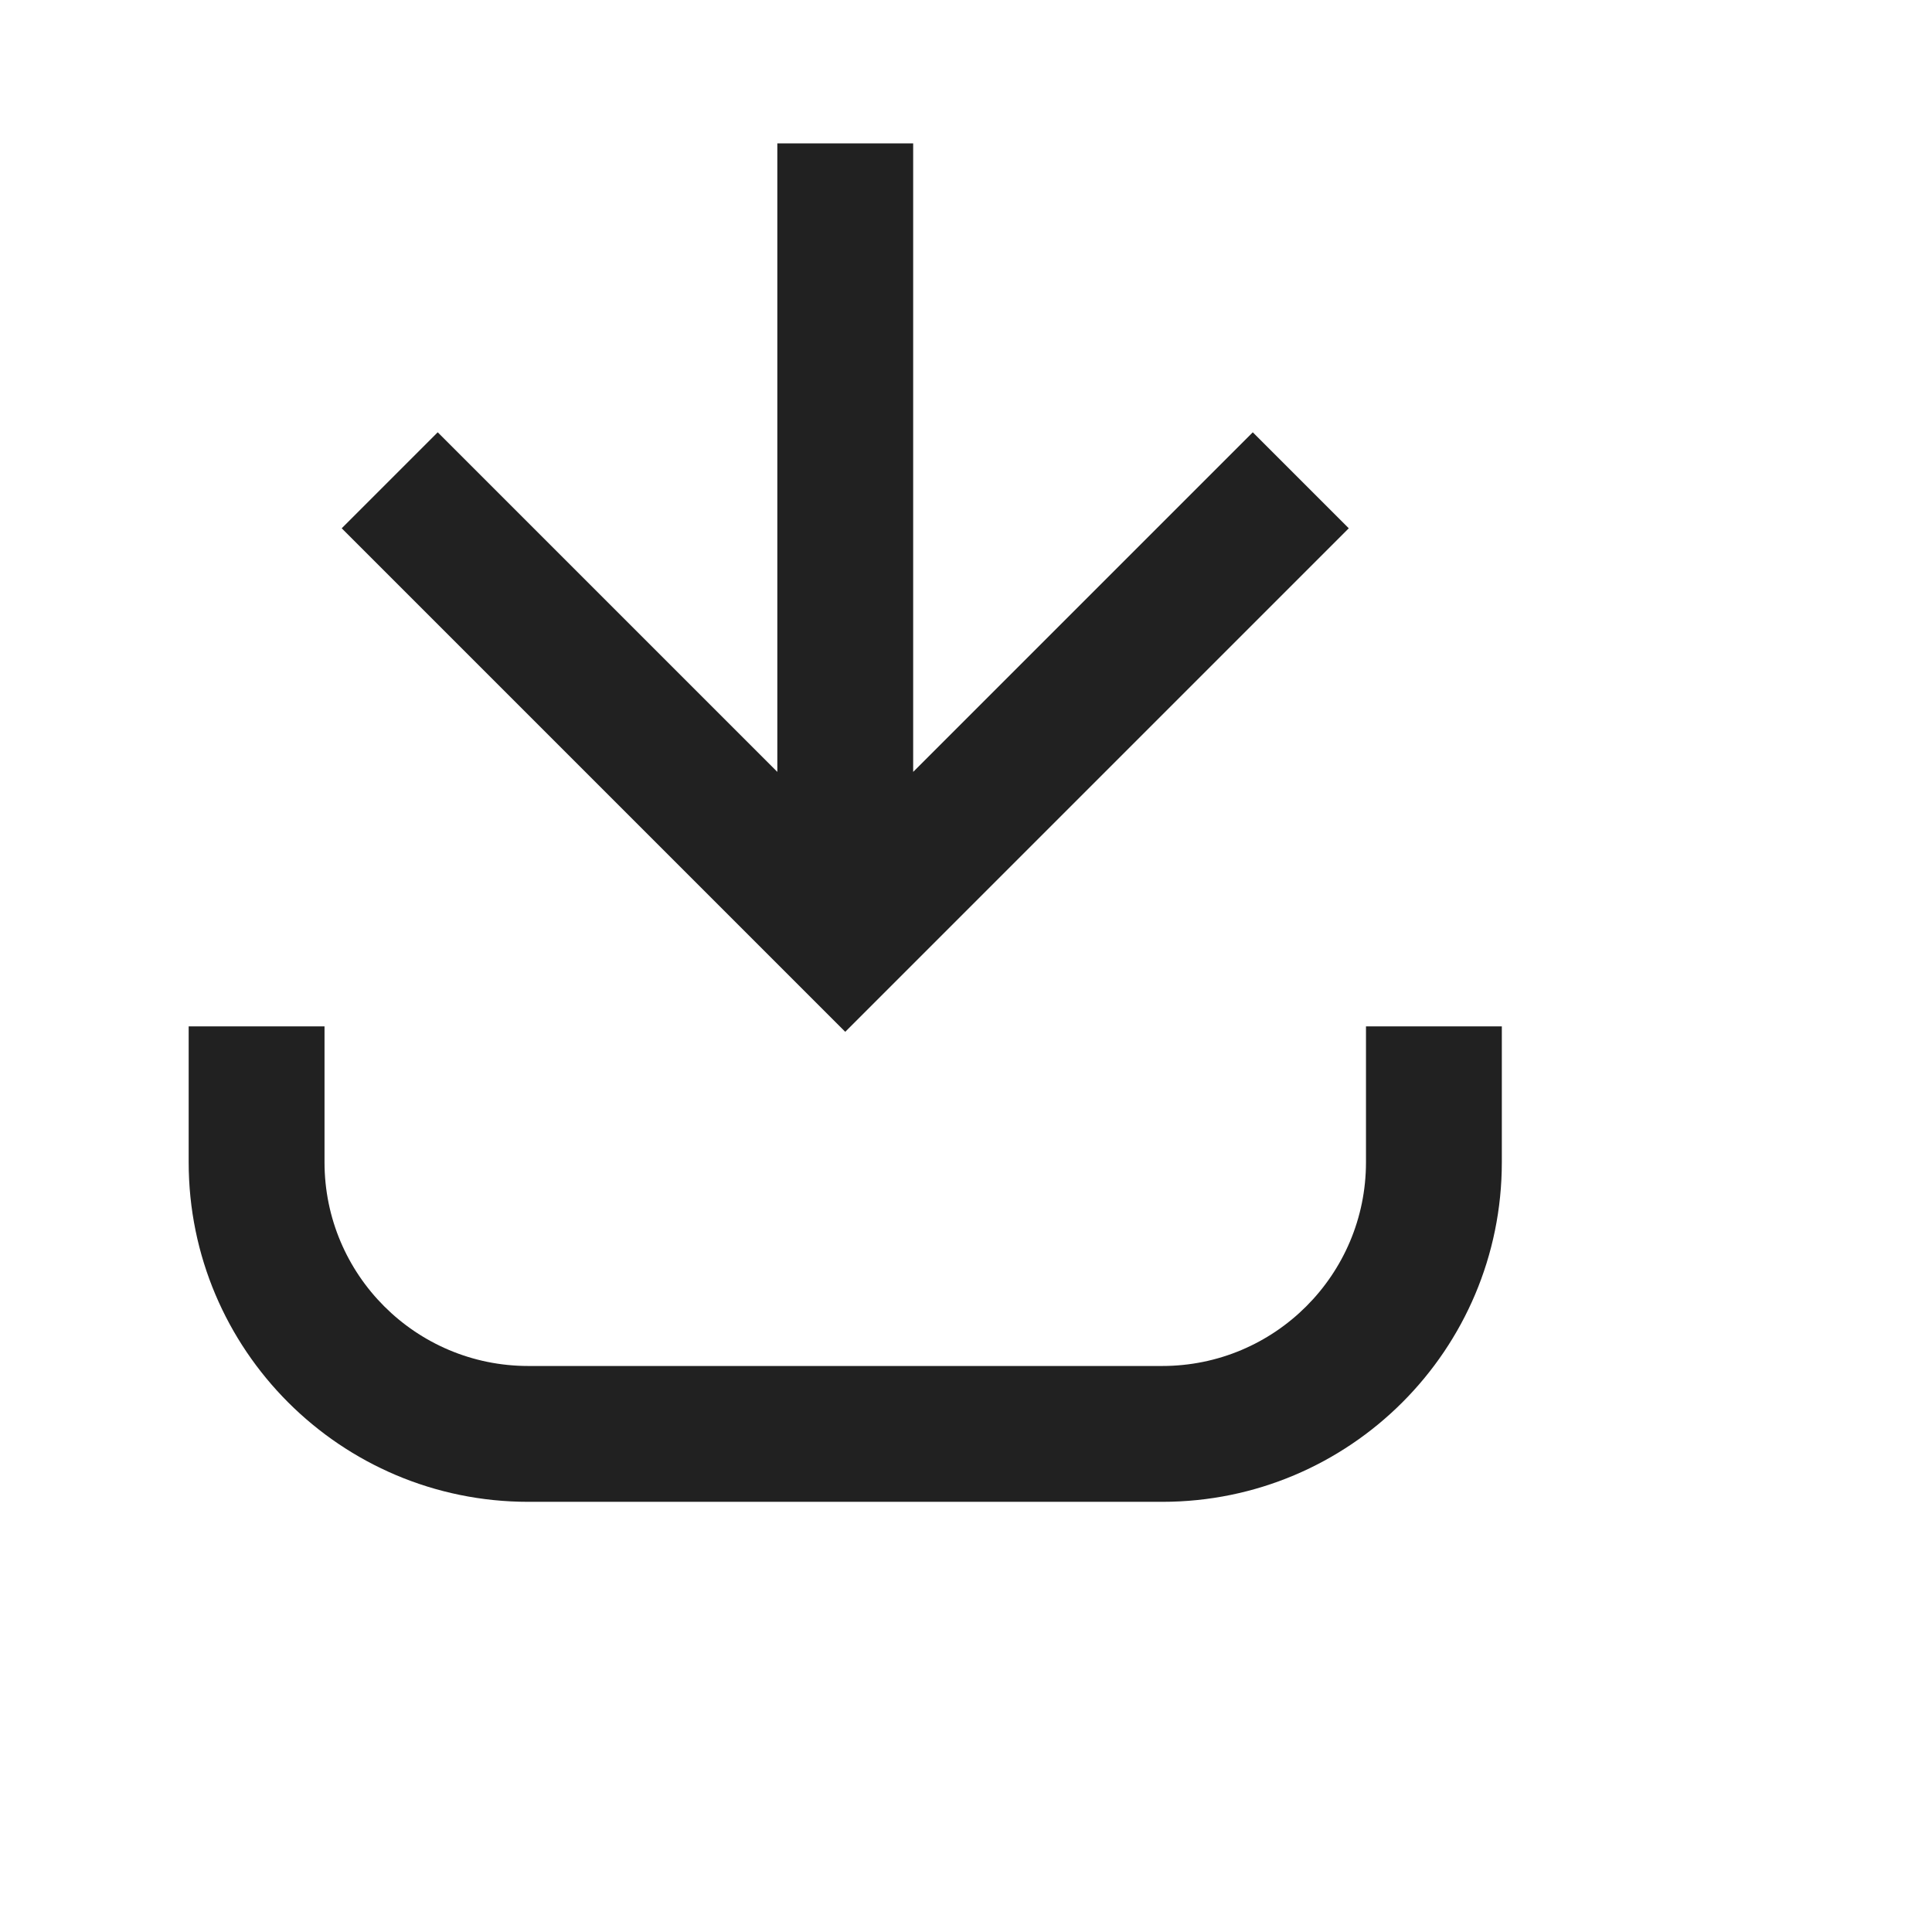
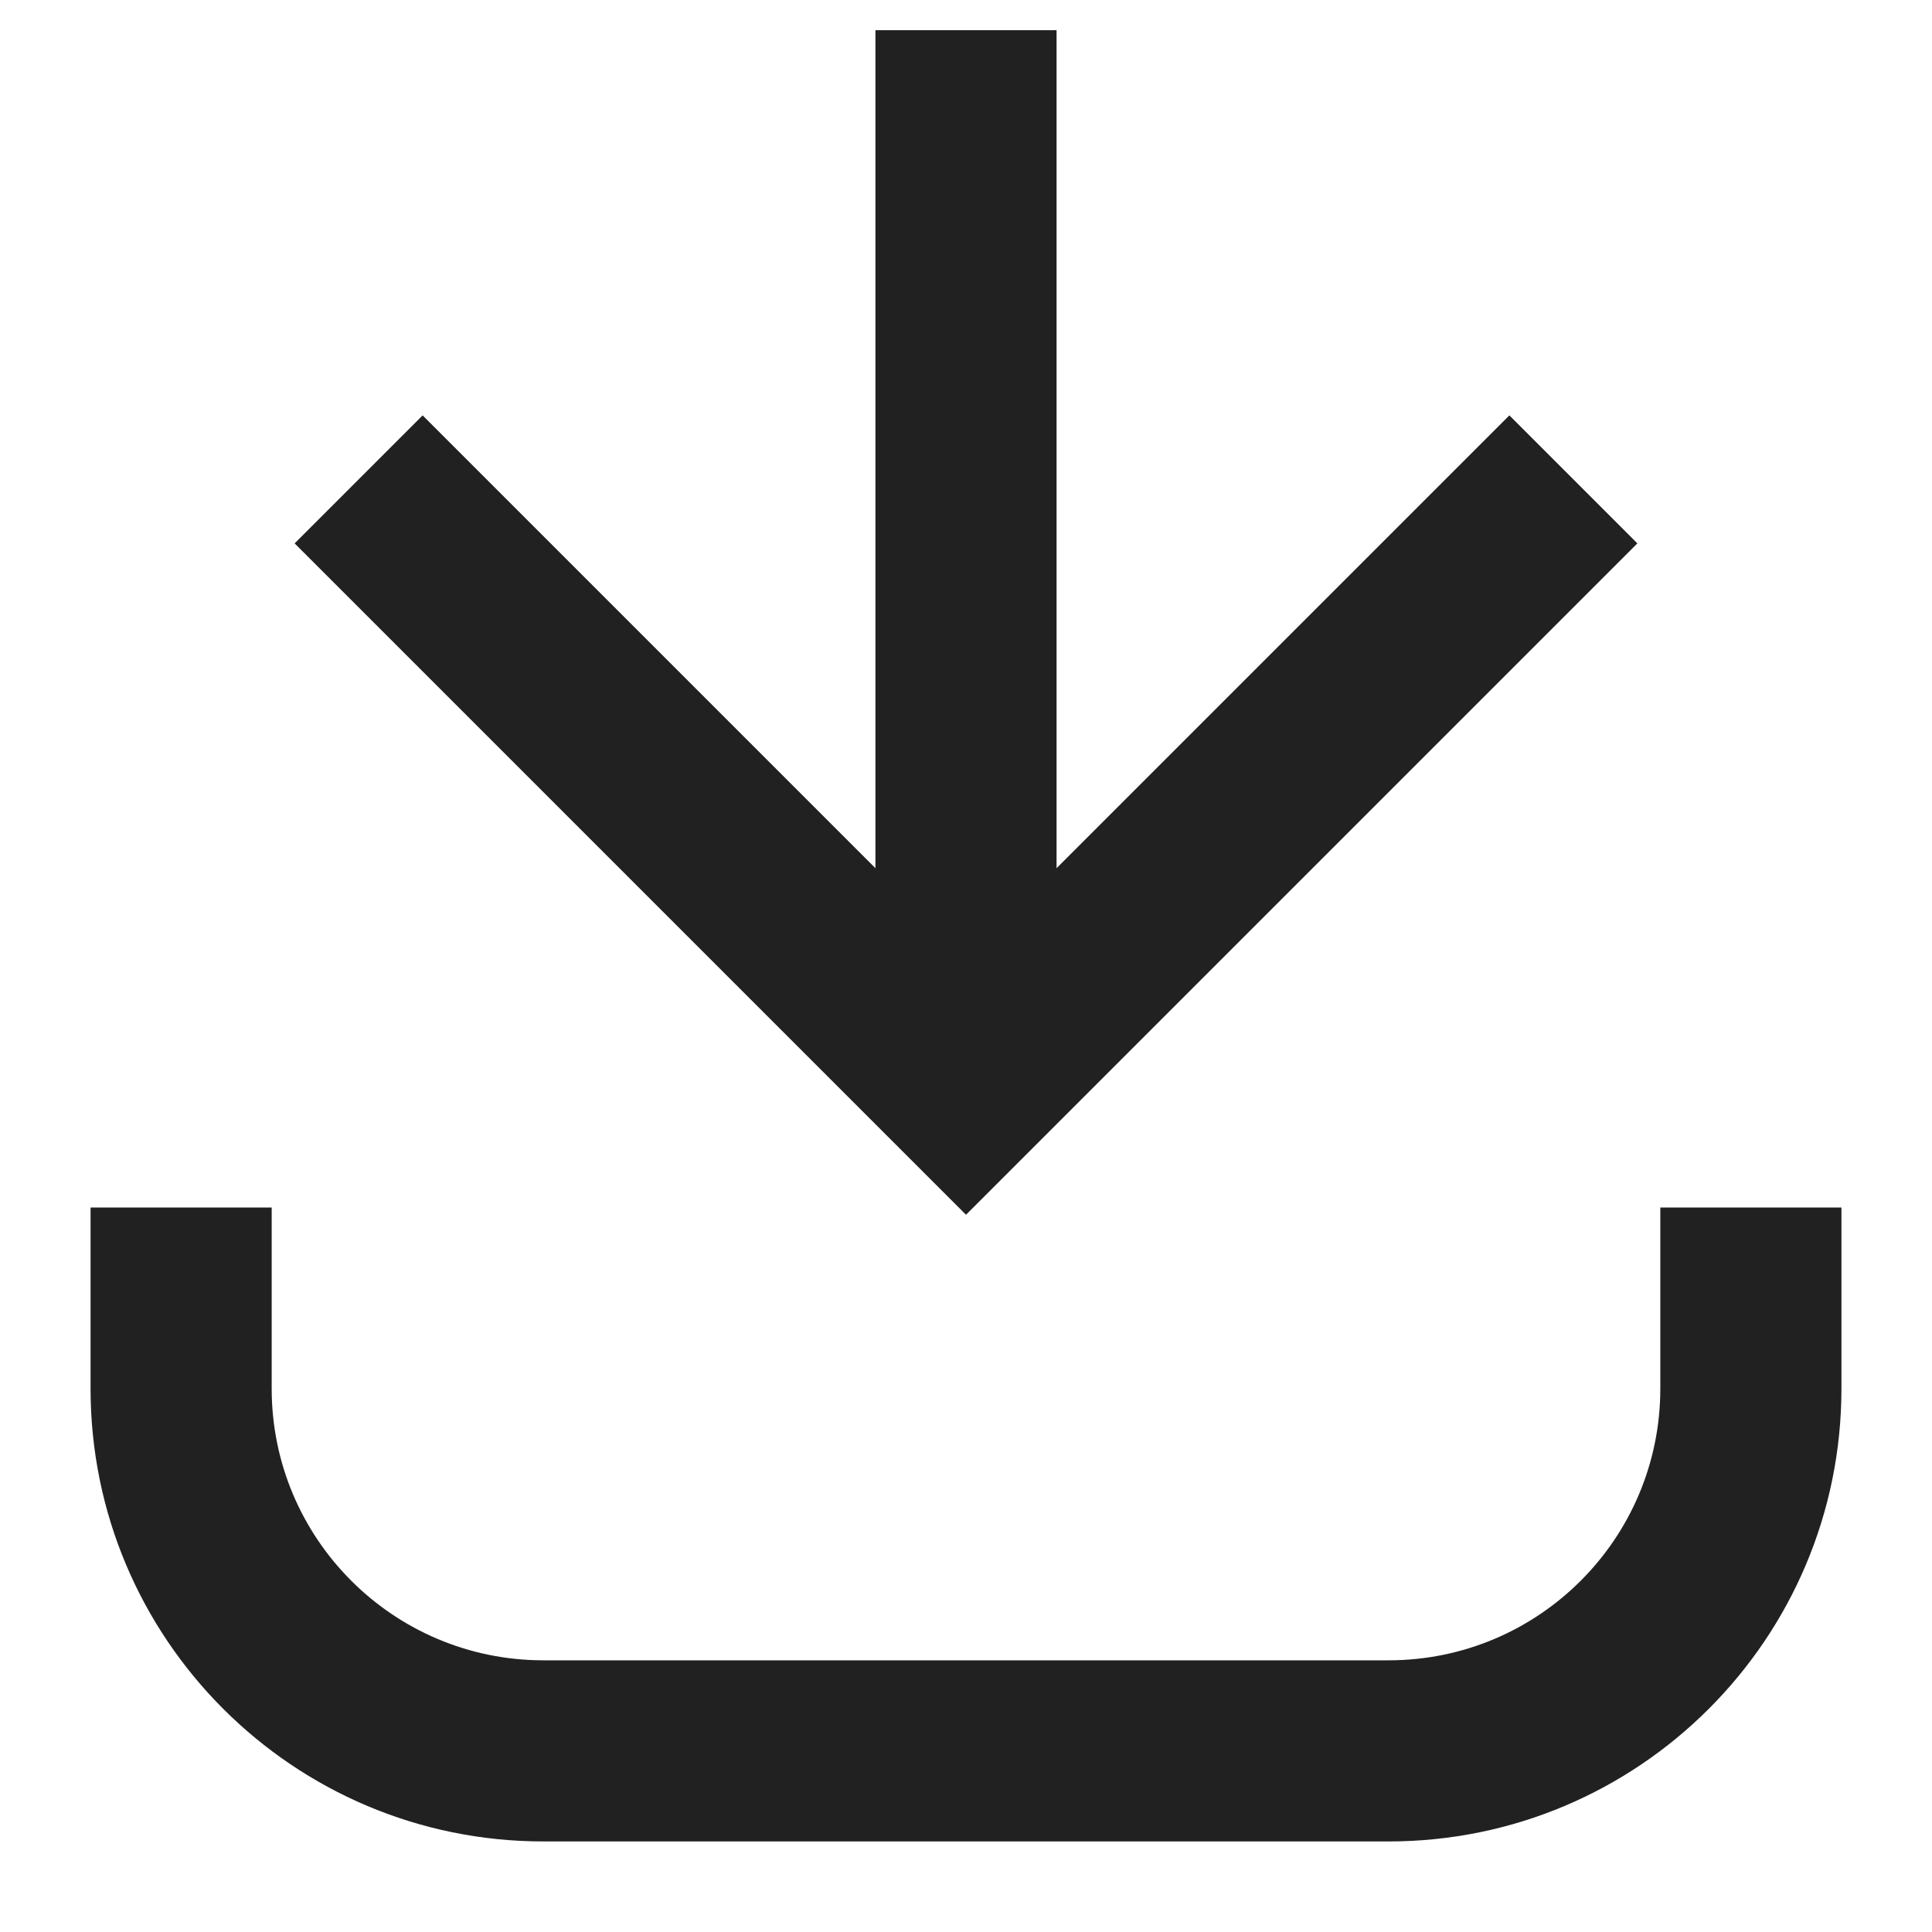
<svg xmlns="http://www.w3.org/2000/svg" viewBox="0 0 16 16" fill="currentColor">
-   <g transform="translate(1 1) scale(.75)">
-     <path fill-opacity=".87" d="M2.25 11.5a2.25 2.25 0 0 0 2.25 2.25h7a2.25 2.25 0 0 0 2.25-2.25V10h1.5v1.5a3.75 3.75 0 0 1-3.75 3.75h-7A3.75 3.75 0 0 1 .75 11.5V10h1.5zm6.5-4.31 3.75-3.75 1.06 1.06L8 10.06 2.44 4.5 3.5 3.44l3.75 3.75V.25h1.5z" />
-   </g>
+   <path fill-opacity=".87" d="M2.25 11.5a2.25 2.25 0 0 0 2.25 2.25h7a2.25 2.25 0 0 0 2.25-2.25V10h1.5v1.5a3.75 3.75 0 0 1-3.75 3.75h-7A3.75 3.75 0 0 1 .75 11.5V10h1.5zm6.5-4.31 3.75-3.75 1.06 1.06L8 10.06 2.44 4.5 3.5 3.44l3.75 3.75V.25h1.5z" />
</svg>
